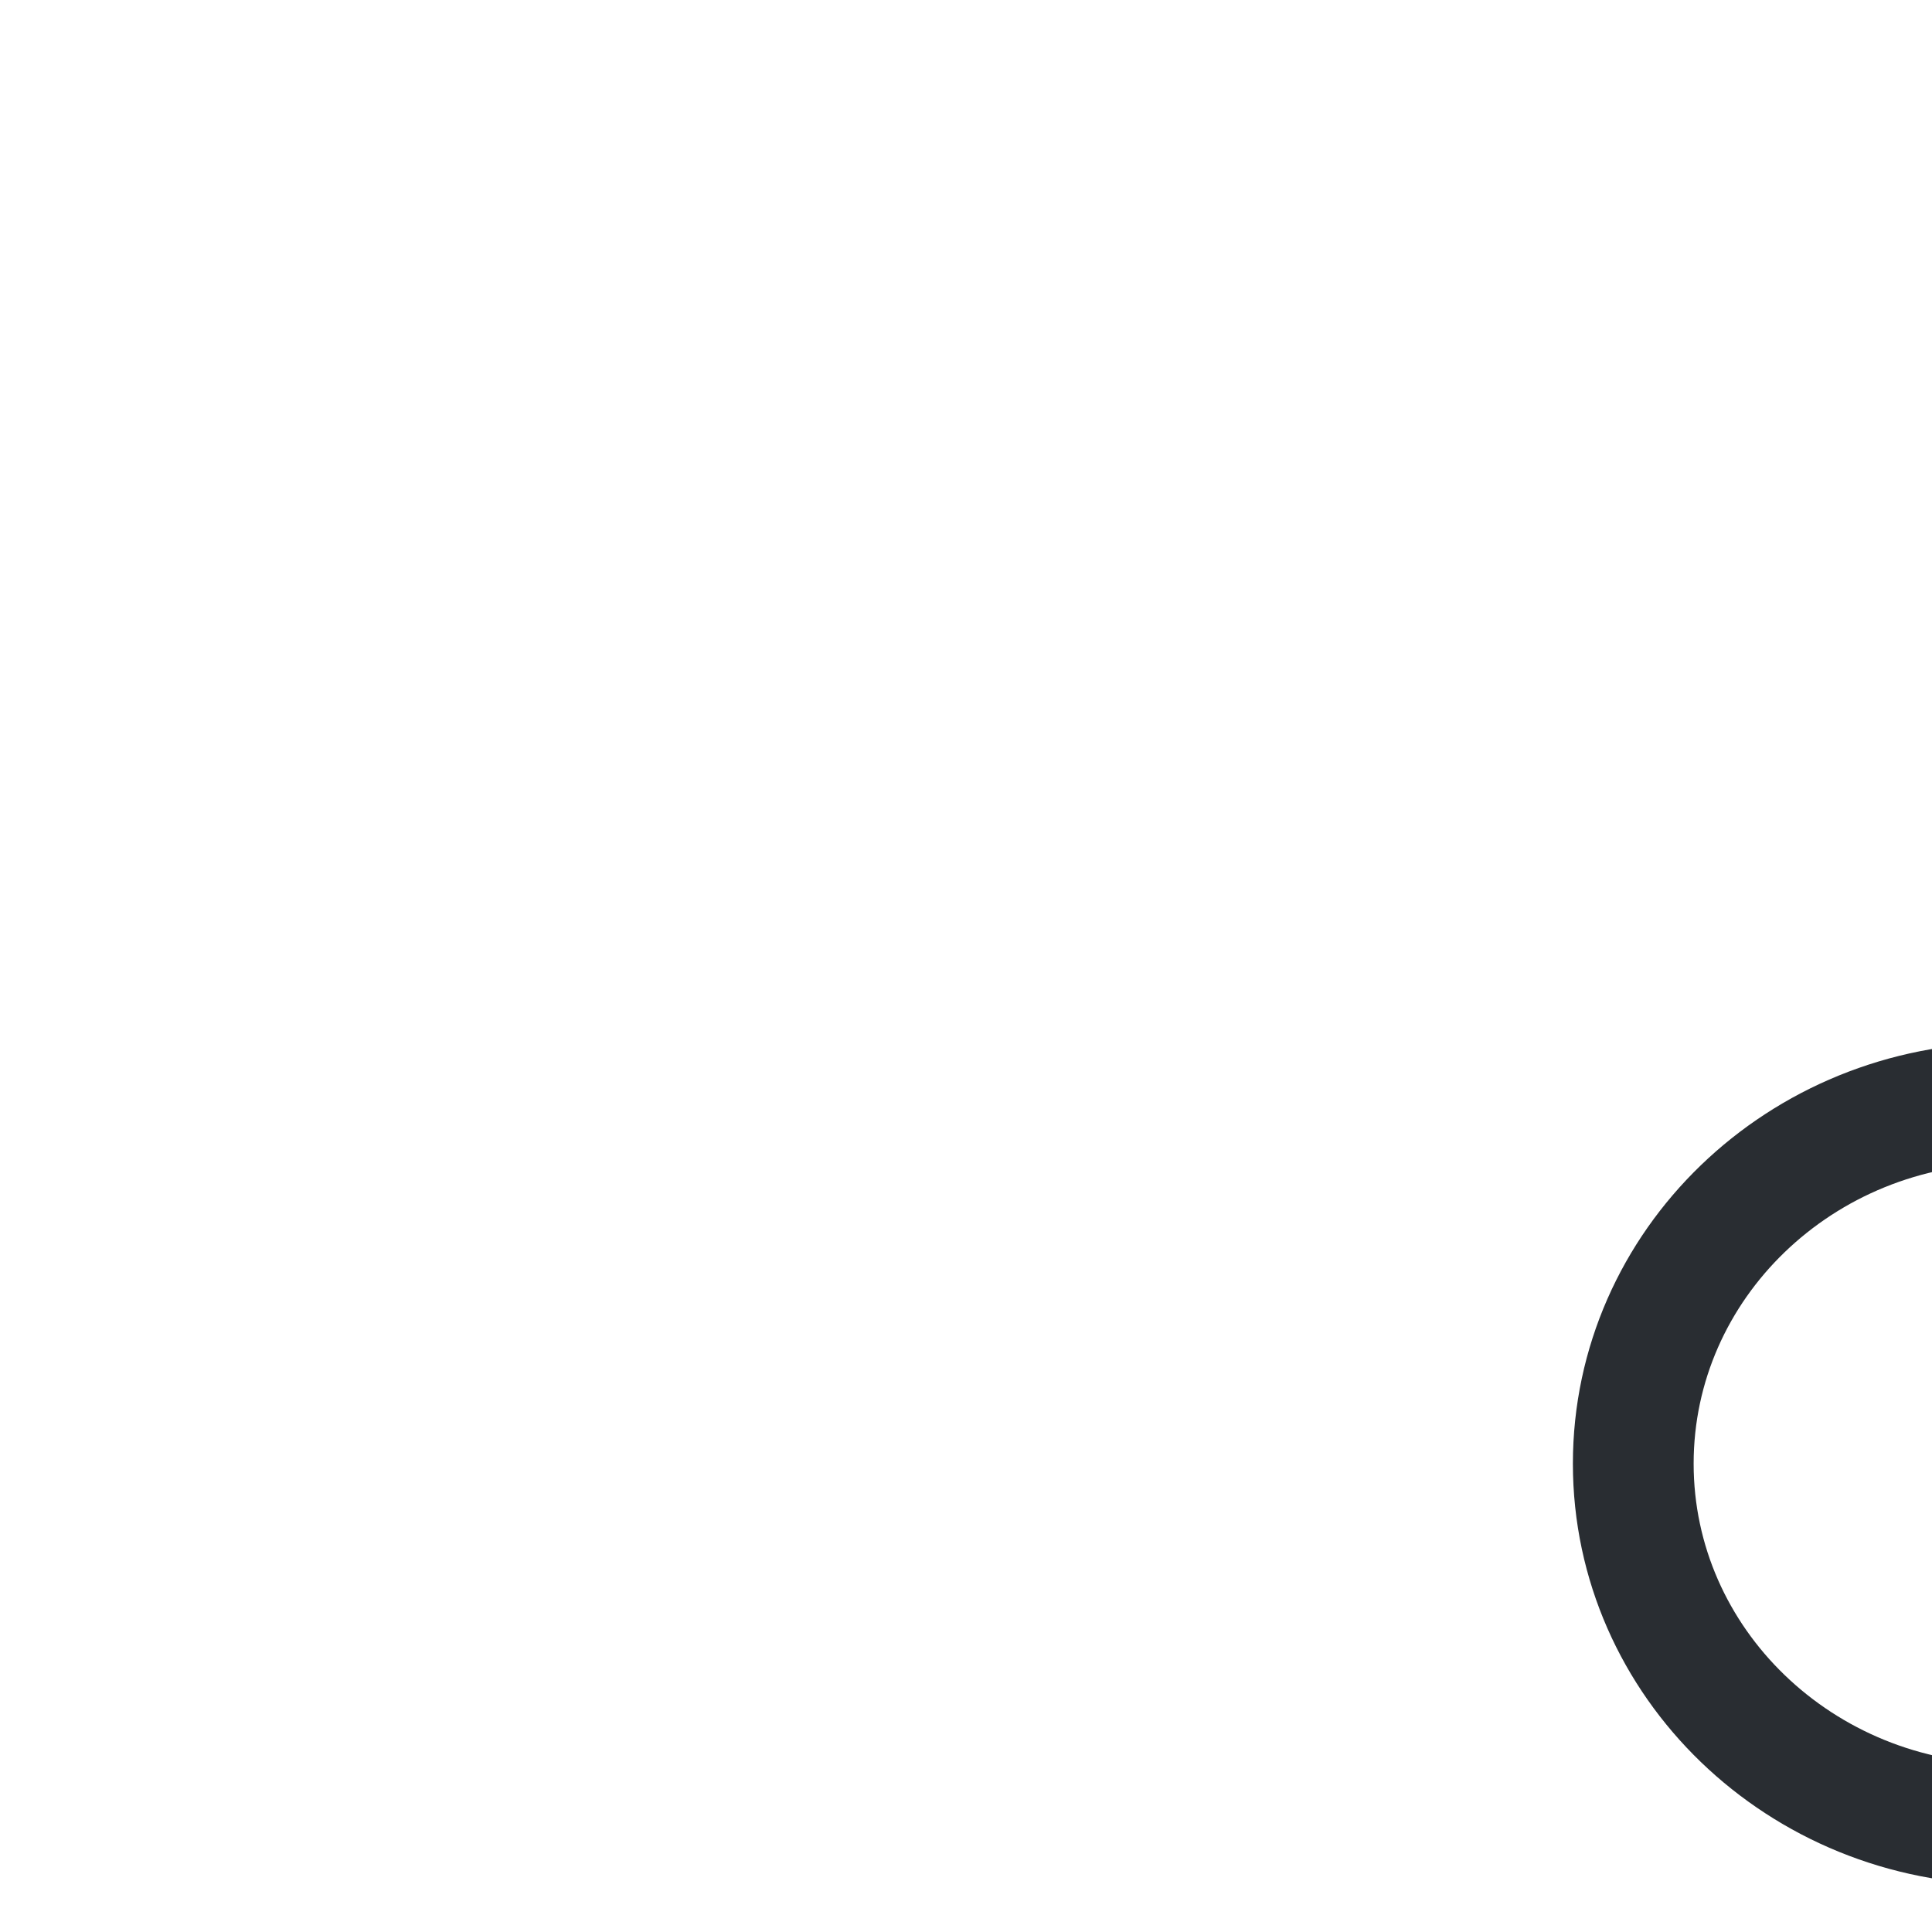
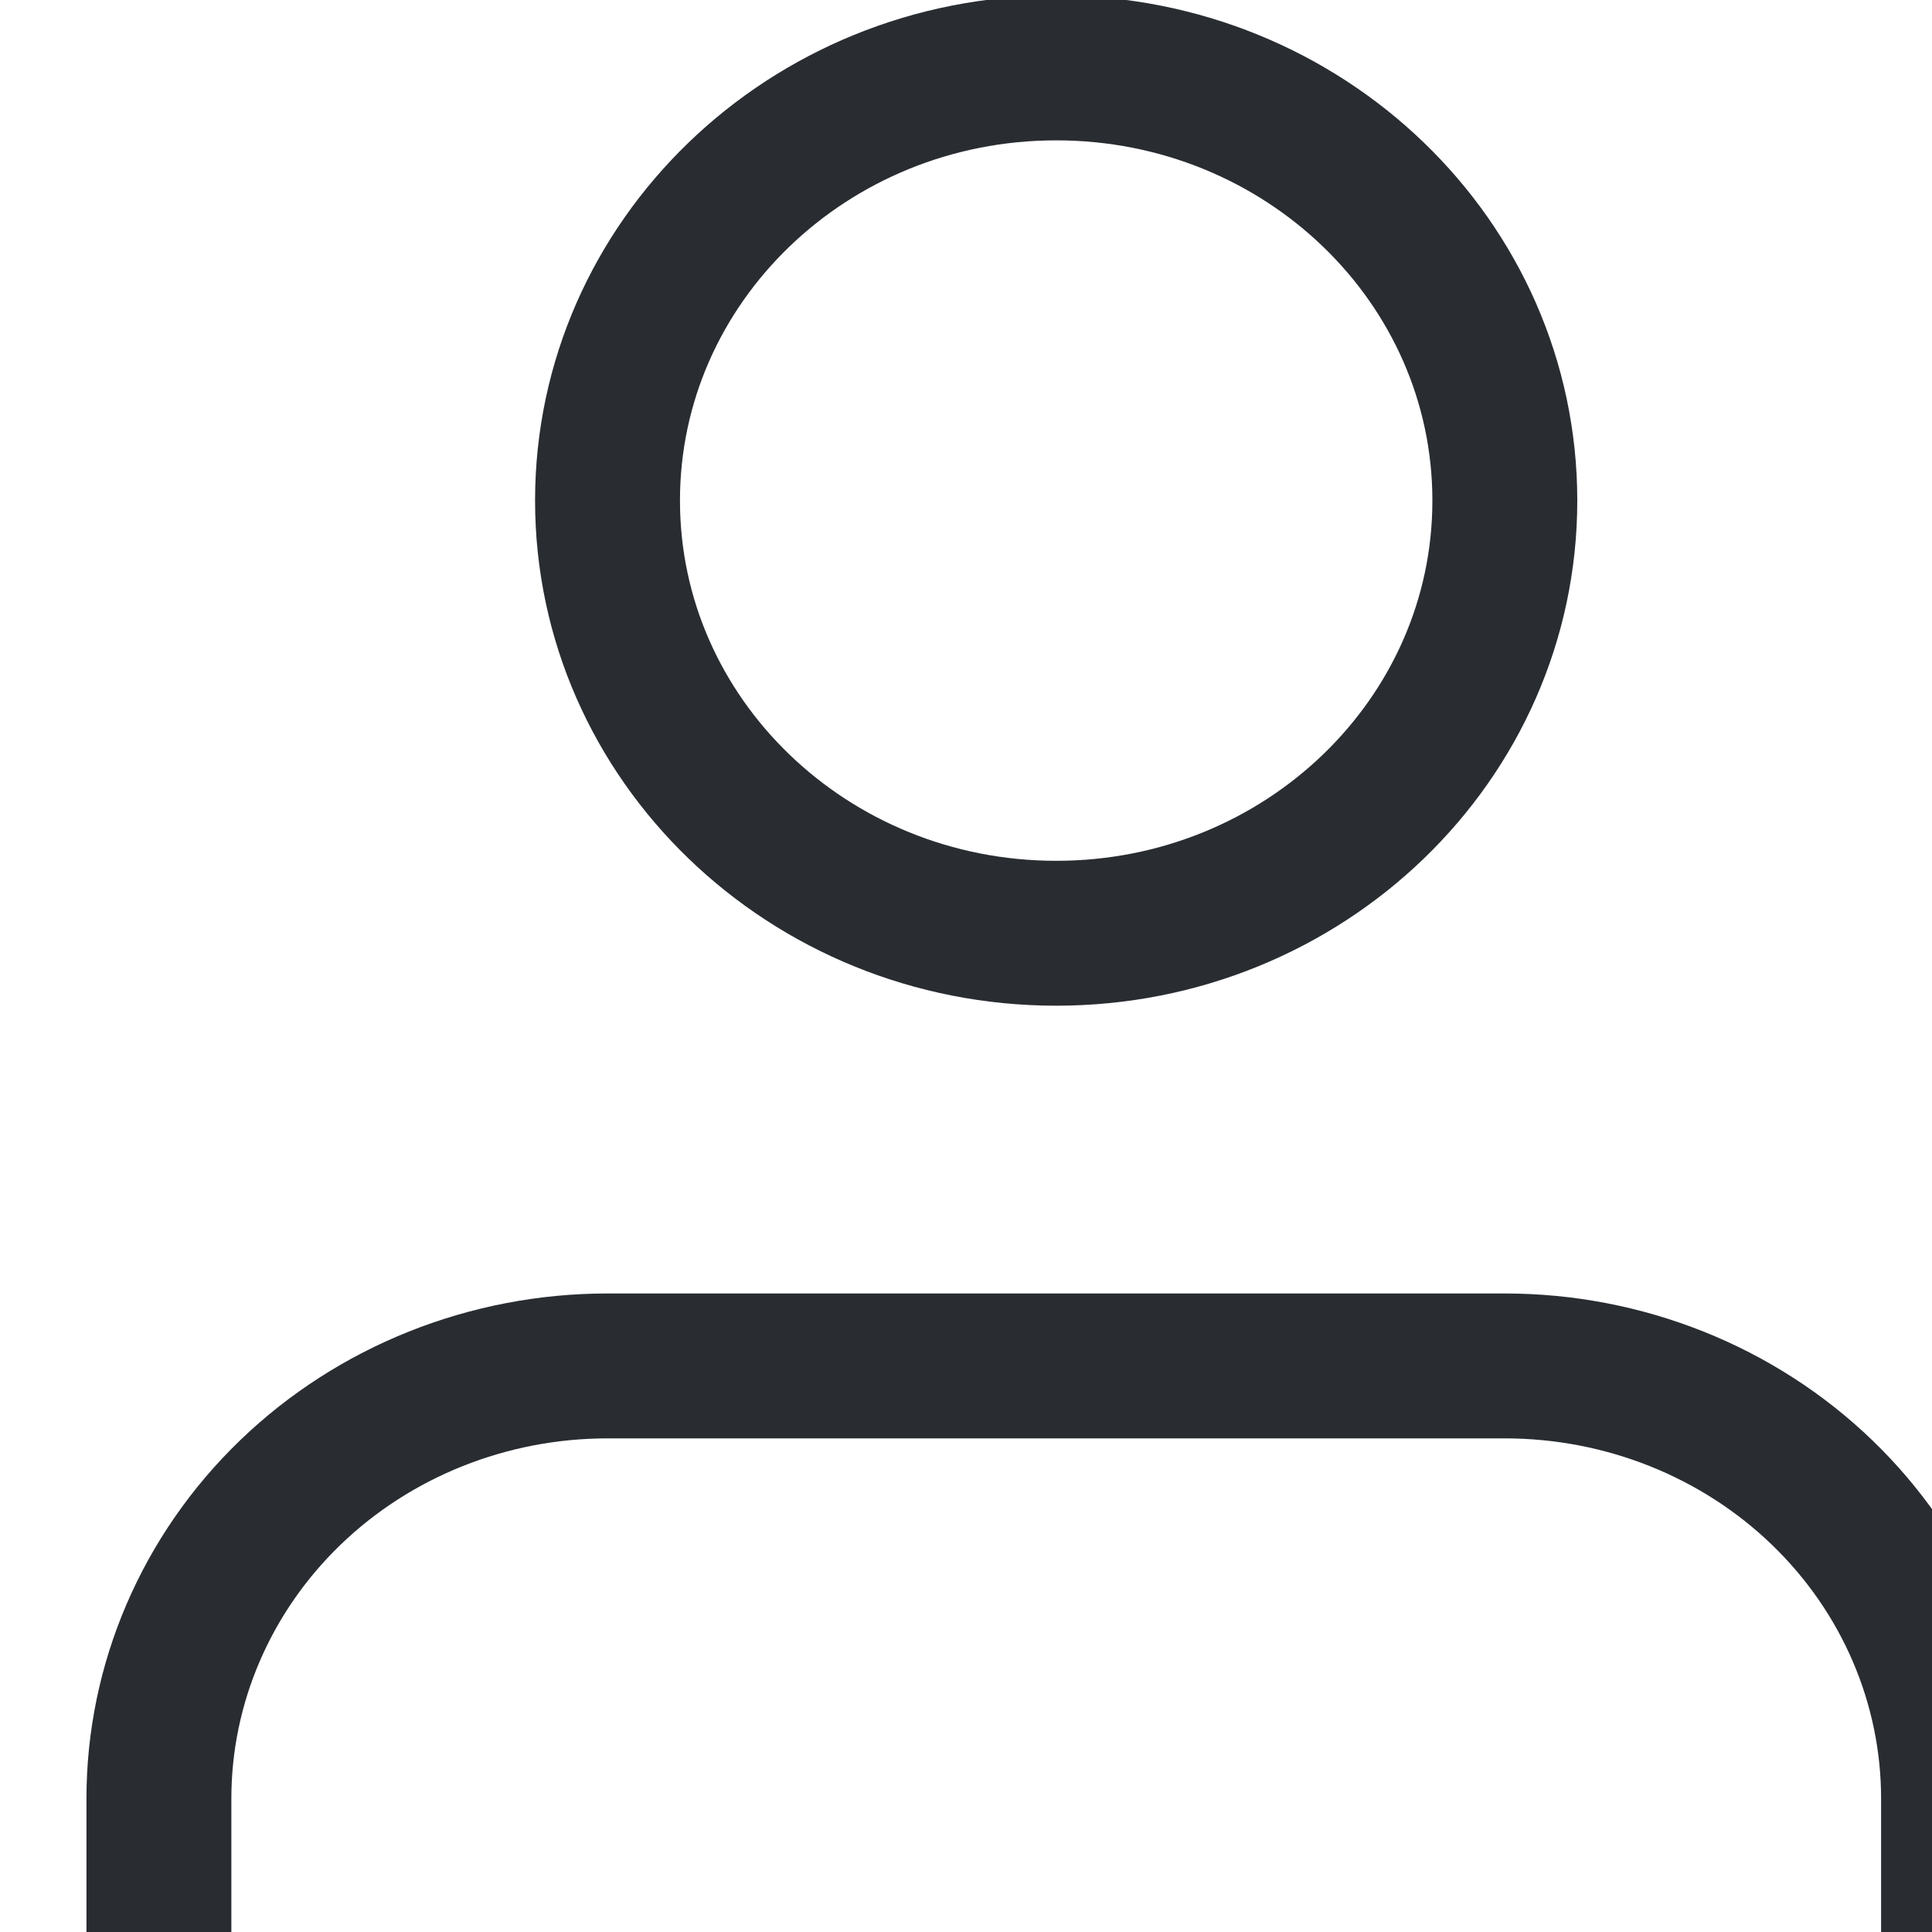
<svg xmlns="http://www.w3.org/2000/svg" width="24" height="24" viewBox="0 0 24 24" fill="none">
-   <g id="Group 31">
+   <g id="Group 31" transform="scale(1.2) translate(-14, -13)">
    <path id="Vector" d="M34.223 33.858V31.618C34.223 30.431 33.734 29.291 32.863 28.451C31.992 27.611 30.81 27.14 29.578 27.14H20.289C19.057 27.14 17.876 27.611 17.005 28.451C16.134 29.291 15.645 30.431 15.645 31.618V33.858" stroke="#292D32" stroke-width="1.5" stroke-linecap="round" stroke-linejoin="round" />
    <path id="Vector_2" d="M24.934 22.661C27.499 22.661 29.578 20.655 29.578 18.182C29.578 15.708 27.499 13.703 24.934 13.703C22.369 13.703 20.289 15.708 20.289 18.182C20.289 20.655 22.369 22.661 24.934 22.661Z" stroke="#292D32" stroke-width="1.5" stroke-linecap="round" stroke-linejoin="round" />
  </g>
</svg>
